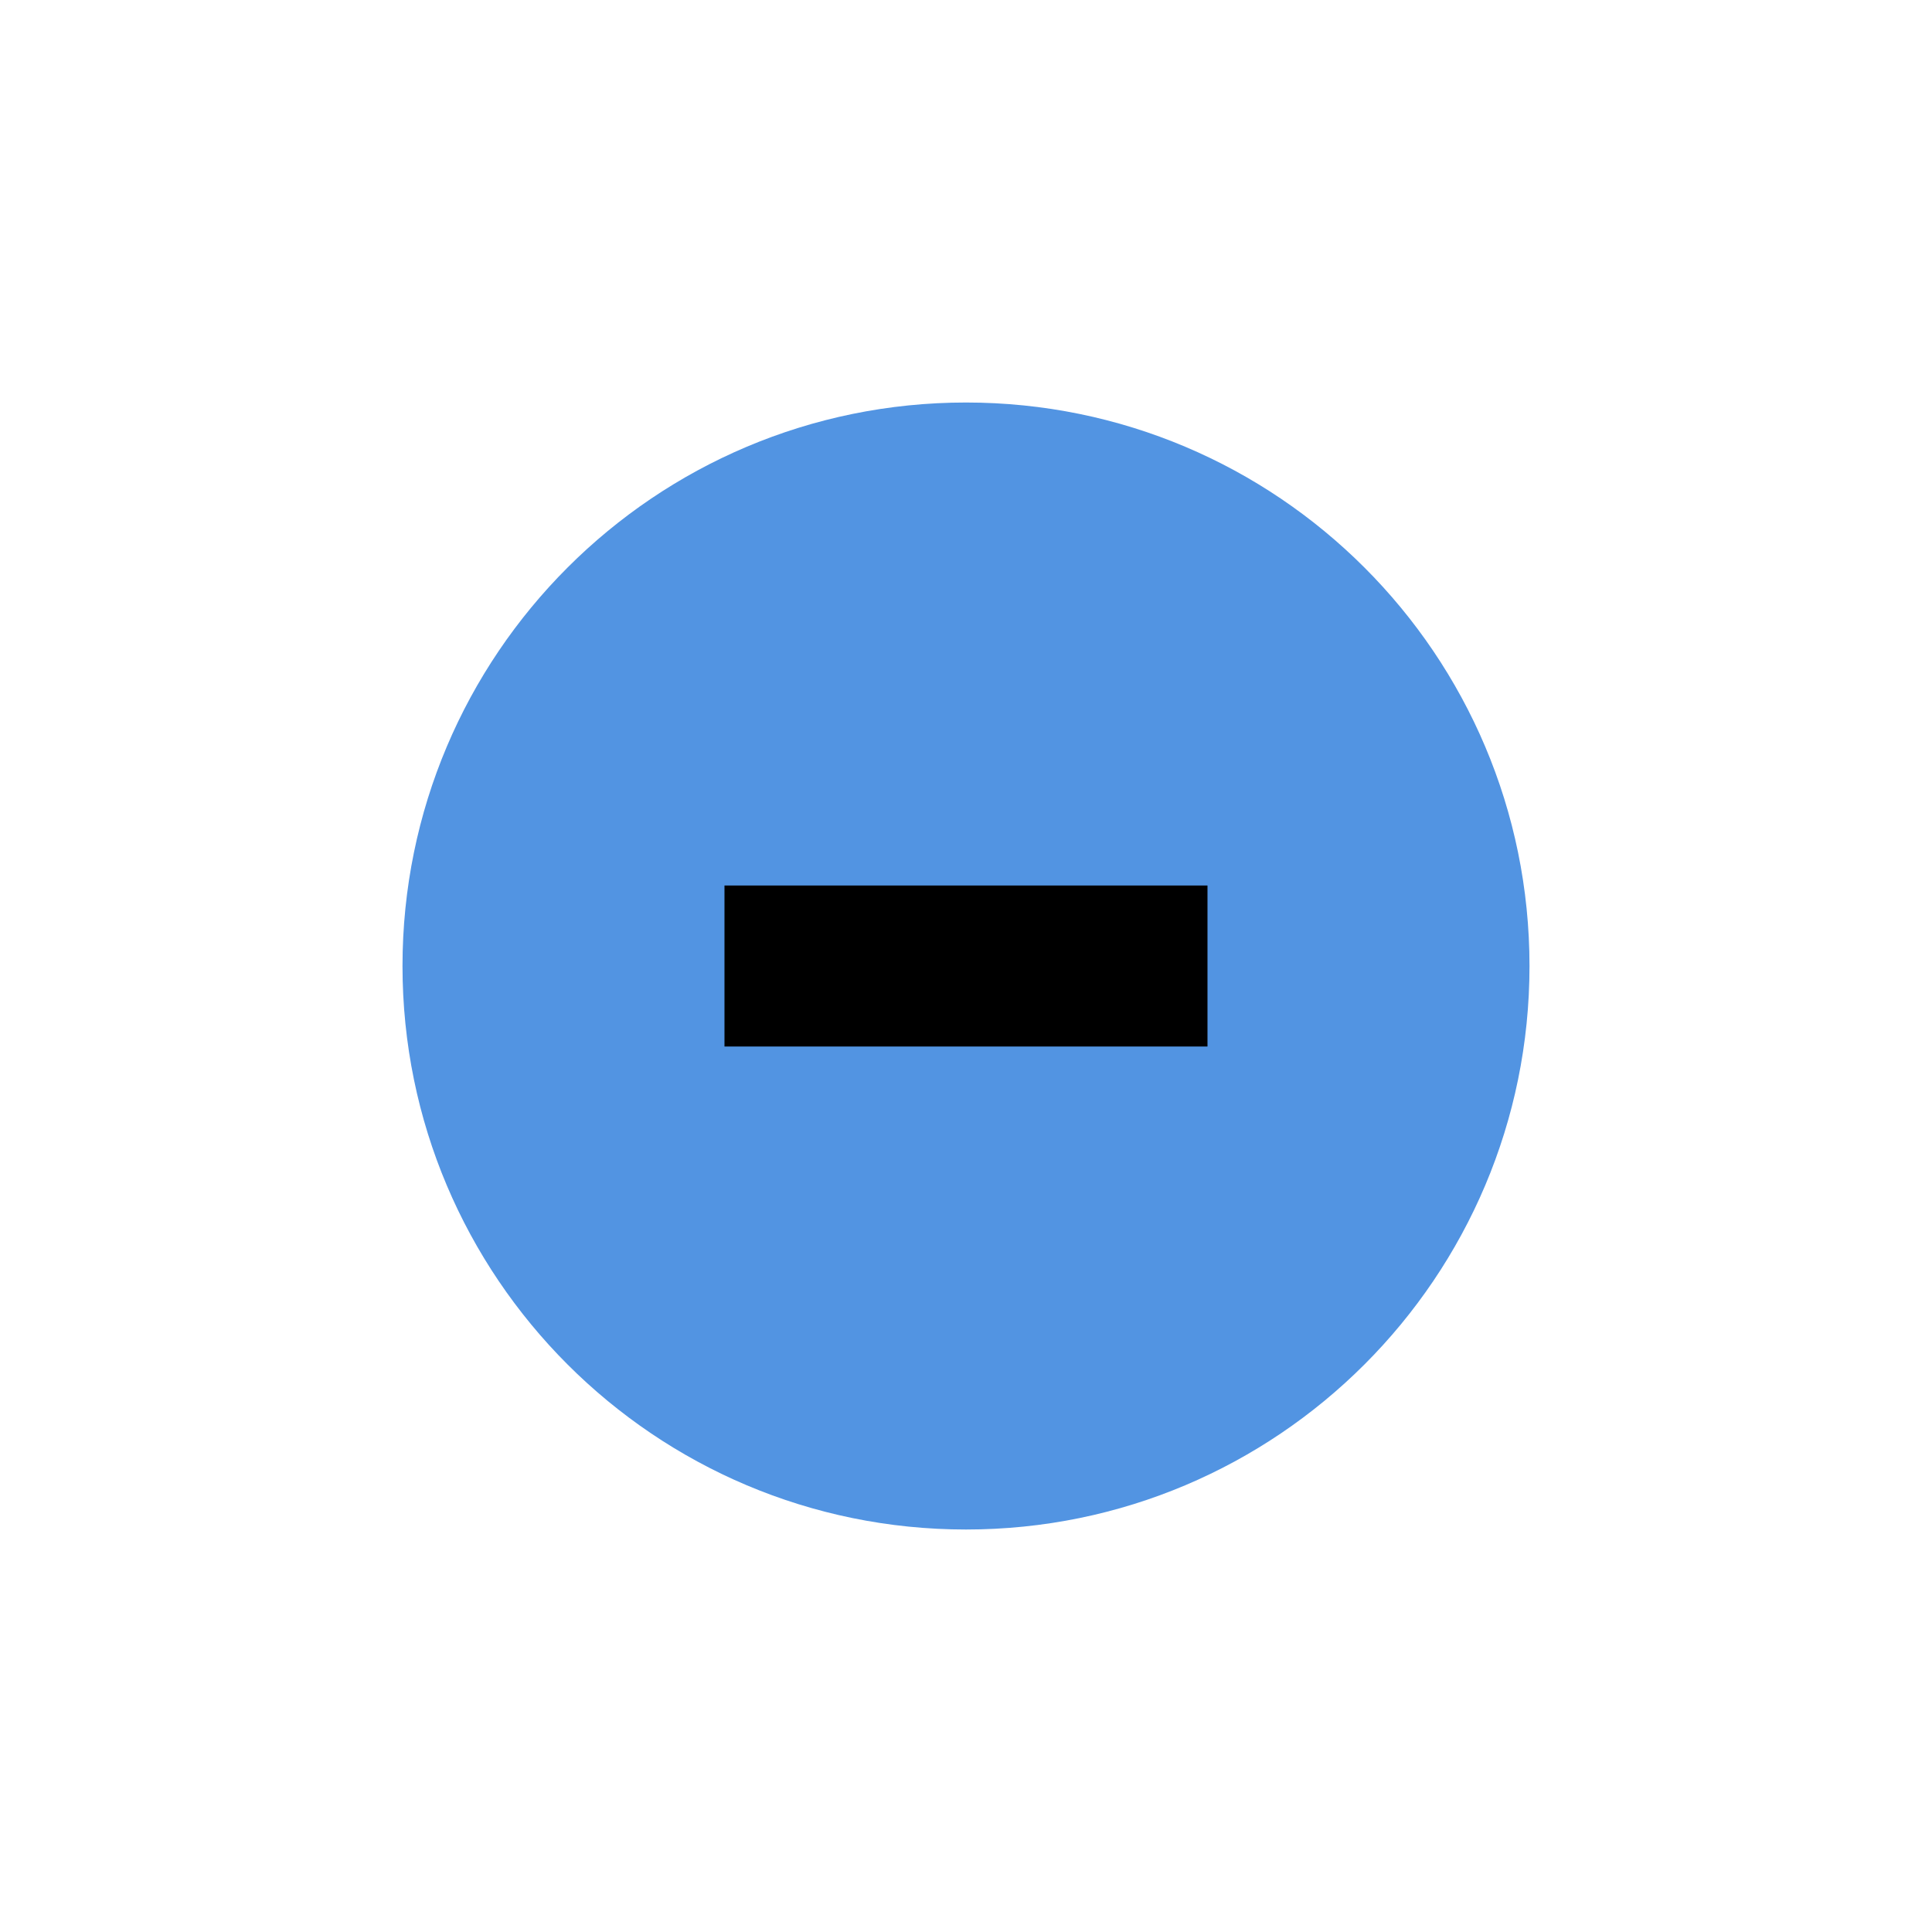
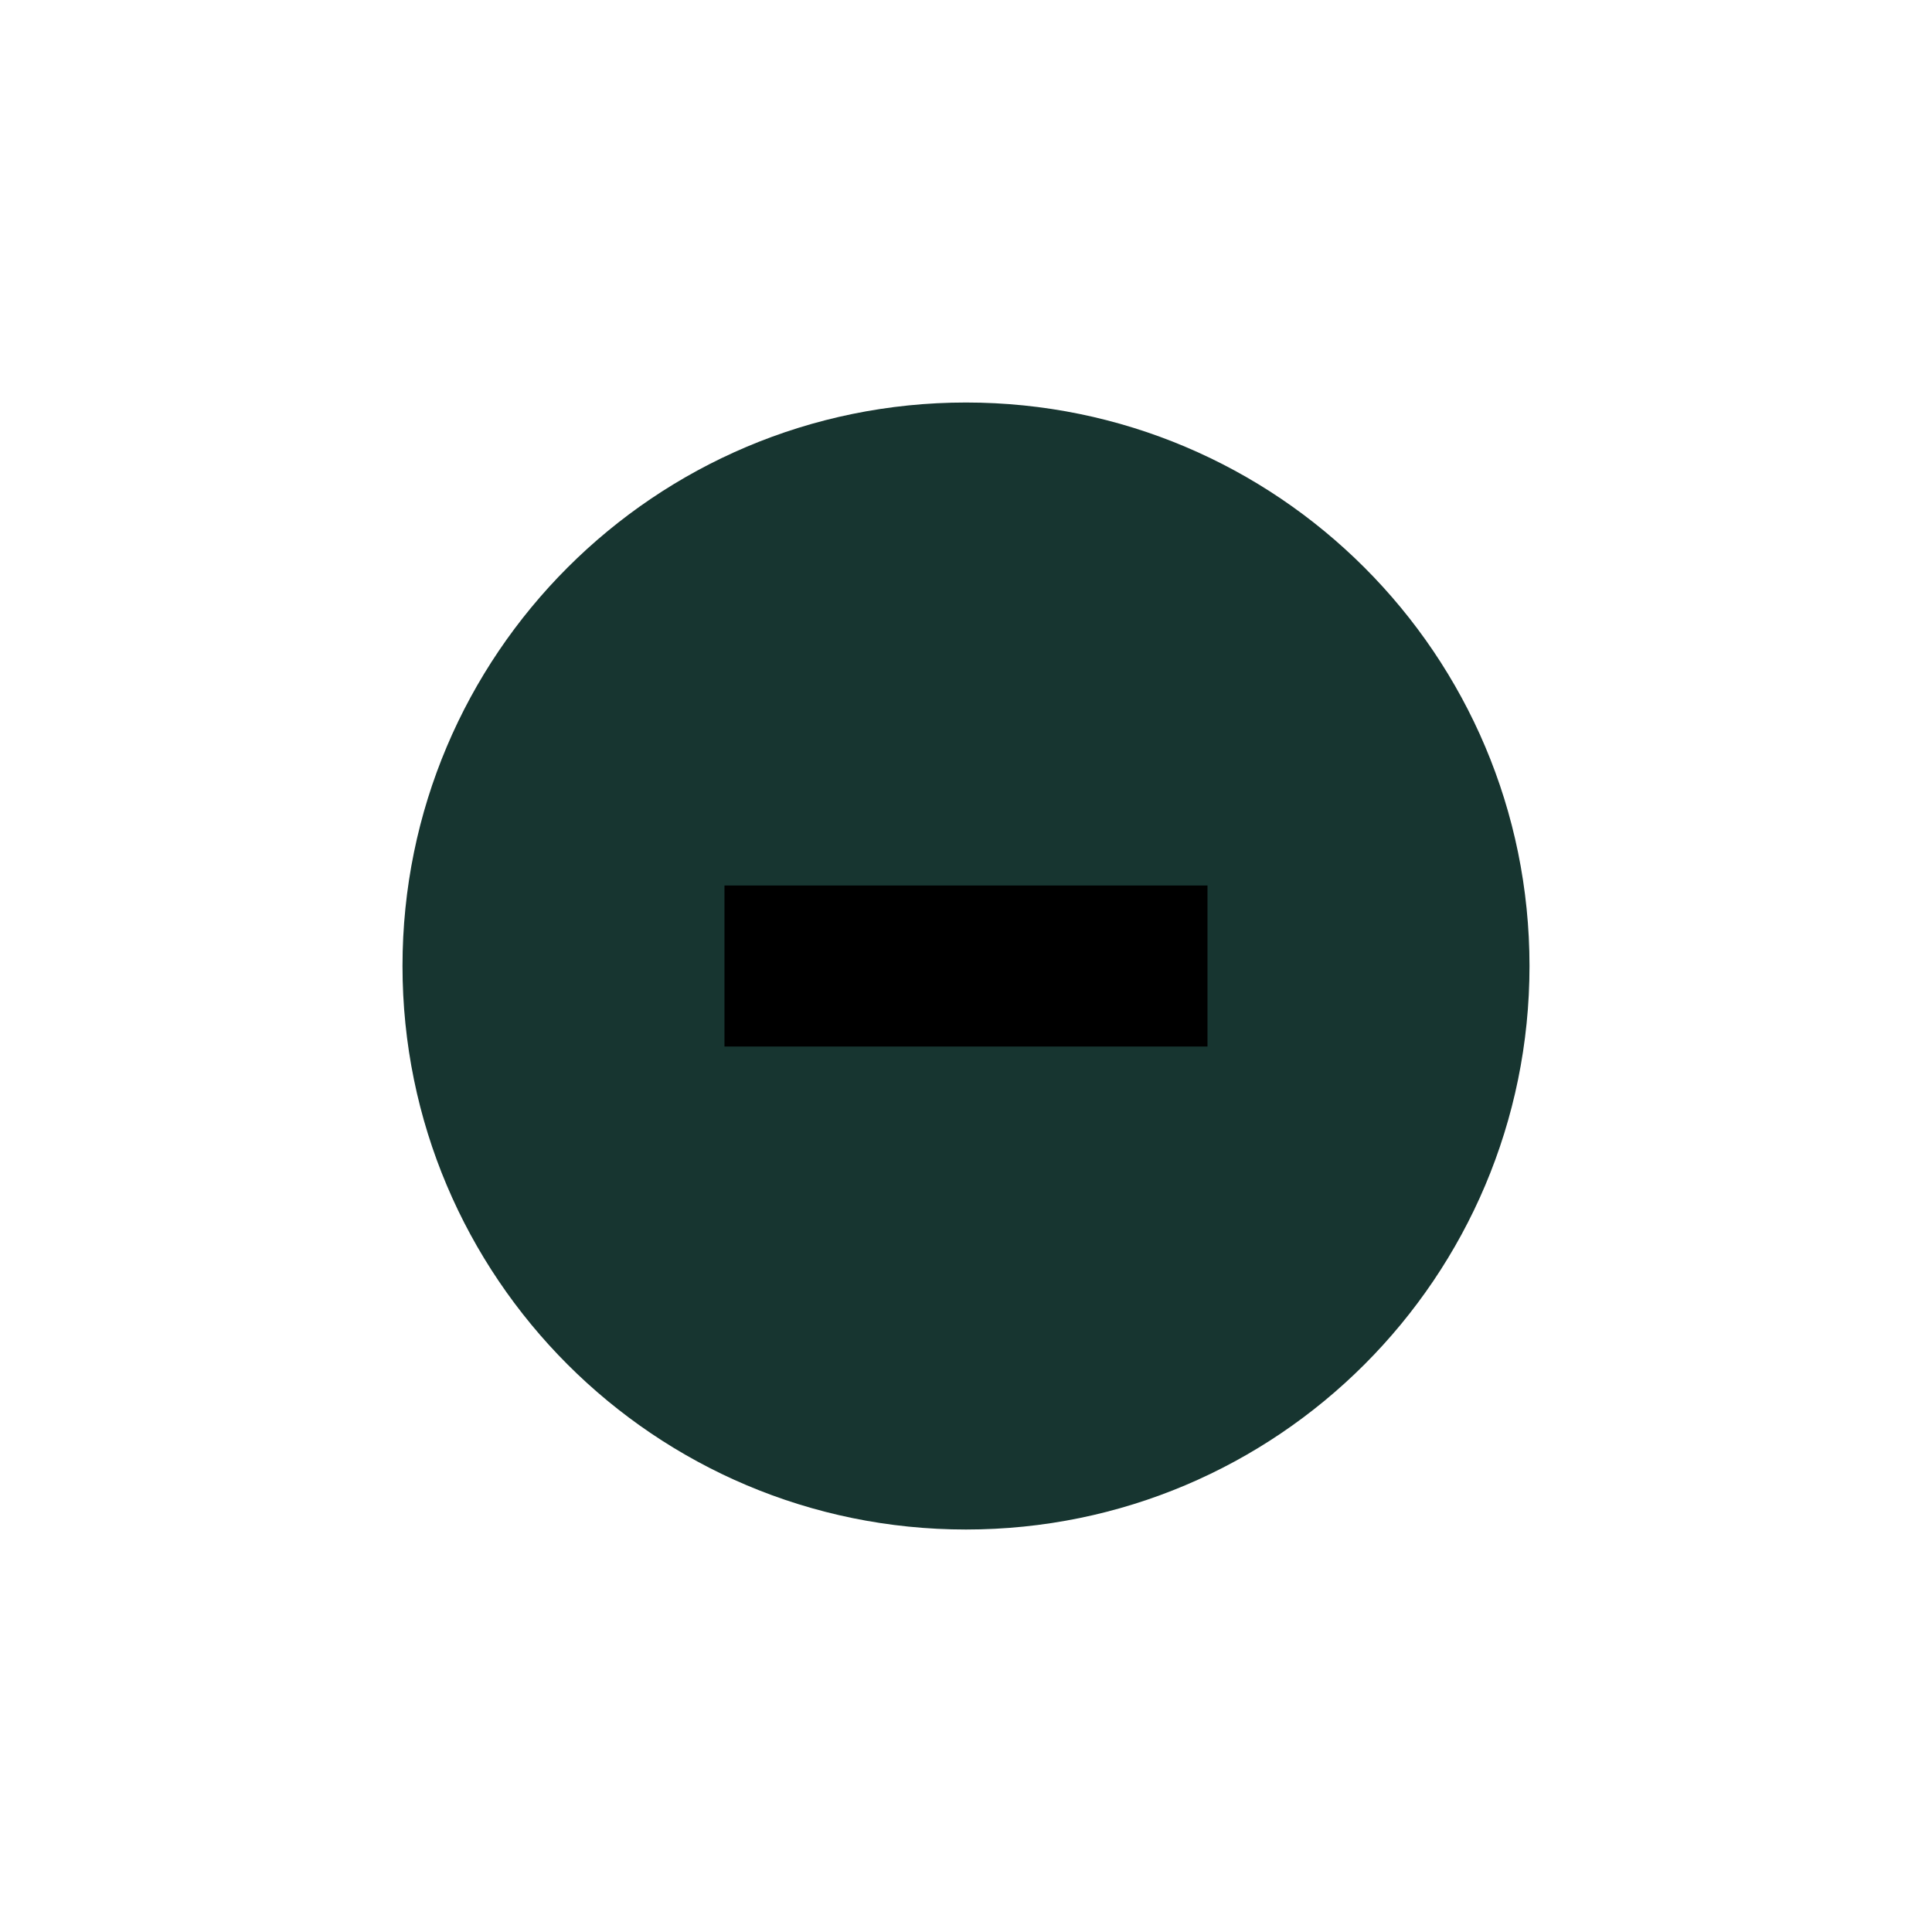
<svg xmlns="http://www.w3.org/2000/svg" xmlns:ns1="http://www.openswatchbook.org/uri/2009/osb" xmlns:xlink="http://www.w3.org/1999/xlink" width="24" height="24" id="svg4306" version="1.1" style="enable-background:new">
  <defs id="defs4308">
    <linearGradient id="selected_fg_color" ns1:paint="solid">
      <stop style="stop-color:#ffffffgit;stop-opacity:1;" offset="0" id="stop4172" />
    </linearGradient>
    <linearGradient id="selected_bg_color" ns1:paint="solid">
-       <stop style="stop-color:#5294e2;stop-opacity:1;" offset="0" id="stop4169" />
+       <stop style="stop-color:#173530;stop-opacity:1;" offset="0" id="stop4169" />
    </linearGradient>
    <linearGradient id="linearGradient3770">
      <stop style="stop-color:#000000;stop-opacity:0.628;" offset="0" id="stop3772" />
      <stop style="stop-color:#000000;stop-opacity:0.498;" offset="1" id="stop3774" />
    </linearGradient>
    <linearGradient id="linearGradient4882">
      <stop style="stop-color:#ffffff;stop-opacity:1;" offset="0" id="stop4884" />
      <stop style="stop-color:#ffffff;stop-opacity:0;" offset="1" id="stop4886" />
    </linearGradient>
    <linearGradient id="linearGradient3784-6">
      <stop style="stop-color:#ffffff;stop-opacity:0.216;" offset="0" id="stop3786-4" />
      <stop style="stop-color:#ffffff;stop-opacity:0;" offset="1" id="stop3788-6" />
    </linearGradient>
    <linearGradient id="linearGradient4892">
      <stop id="stop4894" offset="0" style="stop-color:#2f3a42;stop-opacity:1;" />
      <stop id="stop4896" offset="1" style="stop-color:#1d242a;stop-opacity:1;" />
    </linearGradient>
    <linearGradient id="linearGradient4882-4">
      <stop id="stop4884-9" offset="0" style="stop-color:#728495;stop-opacity:1;" />
      <stop id="stop4886-9" offset="1" style="stop-color:#617c95;stop-opacity:0;" />
    </linearGradient>
    <linearGradient xlink:href="#selected_bg_color" id="linearGradient4171" x1="1376" y1="248" x2="1376" y2="262" gradientUnits="userSpaceOnUse" />
    <linearGradient xlink:href="#selected_fg_color" id="linearGradient4174" x1="89" y1="974" x2="89" y2="976" gradientUnits="userSpaceOnUse" />
  </defs>
  <g id="layer1" transform="translate(0,-1028.362)">
    <g style="display:inline" id="titlebutton-min-active-dark" transform="translate(-379,1218)">
      <g id="g4909-1-2-0" style="display:inline;opacity:1" transform="translate(-882,-432.6378)">
        <g transform="translate(-161,0)" style="display:inline;opacity:1" id="g4490-3-6-1-4-1-6">
          <g id="g4092-0-7-2-0-0-94-2" style="display:inline" transform="translate(58,0)">
            <circle r="7" cy="255" cx="1376" style="fill:url(#linearGradient4171);fill-opacity:1;stroke:none;stroke-width:0;stroke-linecap:butt;stroke-linejoin:miter;stroke-miterlimit:4;stroke-dasharray:none;stroke-dashoffset:0;stroke-opacity:1" id="path4068-7-3-0-3-6-8-3" />
          </g>
        </g>
        <g style="display:inline;opacity:1;fill:#c0e3ff;fill-opacity:1" id="g4834-9-3-8-5" transform="translate(1265,247)">
          <g transform="translate(-81.0002,-967)" style="display:inline;fill:#c0e3ff;fill-opacity:1" id="layer9-3-9-1-0-4" />
          <g transform="translate(-81.0002,-967)" id="layer10-4-0-5-8-5" style="fill:#c0e3ff;fill-opacity:1" />
          <g transform="translate(-81.0002,-967)" id="layer11-2-5-2-6-8" style="fill:#c0e3ff;fill-opacity:1" />
          <g transform="translate(-81.0002,-967)" id="layer13-5-7-4-2-5" style="fill:#c0e3ff;fill-opacity:1" />
          <g transform="translate(-81.0002,-967)" id="layer14-6-2-3-2-9" style="fill:#c0e3ff;fill-opacity:1" />
          <g transform="translate(-81.0002,-967)" style="display:inline;fill:#c0e3ff;fill-opacity:1" id="layer15-52-0-6-6-6" />
          <g transform="translate(-81.0002,-967)" style="display:inline;fill:#c0e3ff;fill-opacity:1" id="g71291-3-4-6-0-6" />
          <g transform="translate(-81.0002,-967)" style="display:inline;fill:#c0e3ff;fill-opacity:1" id="g4953-8-6-8-7-4" />
          <g transform="translate(-81.0002,-967)" style="display:inline;fill:#c0e3ff;fill-opacity:1" id="layer12-45-3-7-96-7">
            <path style="color:#000000;font-style:normal;font-variant:normal;font-weight:normal;font-stretch:normal;font-size:medium;line-height:normal;font-family:Sans;-inkscape-font-specification:Sans;text-indent:0;text-align:start;text-decoration:none;text-decoration-line:none;letter-spacing:normal;word-spacing:normal;text-transform:none;direction:ltr;block-progression:tb;writing-mode:lr-tb;baseline-shift:baseline;text-anchor:start;display:inline;overflow:visible;visibility:visible;fill:url(#linearGradient4174);fill-opacity:1;stroke:none;stroke-width:2;marker:none;enable-background:accumulate" id="rect9057-3-5-1-1" d="m 86,974 0,2 6,0 0,-2 z" />
          </g>
        </g>
      </g>
      <rect style="display:inline;opacity:1;fill:none;fill-opacity:1;stroke:none;stroke-width:1;stroke-linecap:butt;stroke-linejoin:miter;stroke-miterlimit:4;stroke-dasharray:none;stroke-dashoffset:0;stroke-opacity:0" id="rect17883-79-9-2-2" width="16" height="16" x="383" y="-185.638" />
    </g>
  </g>
</svg>
